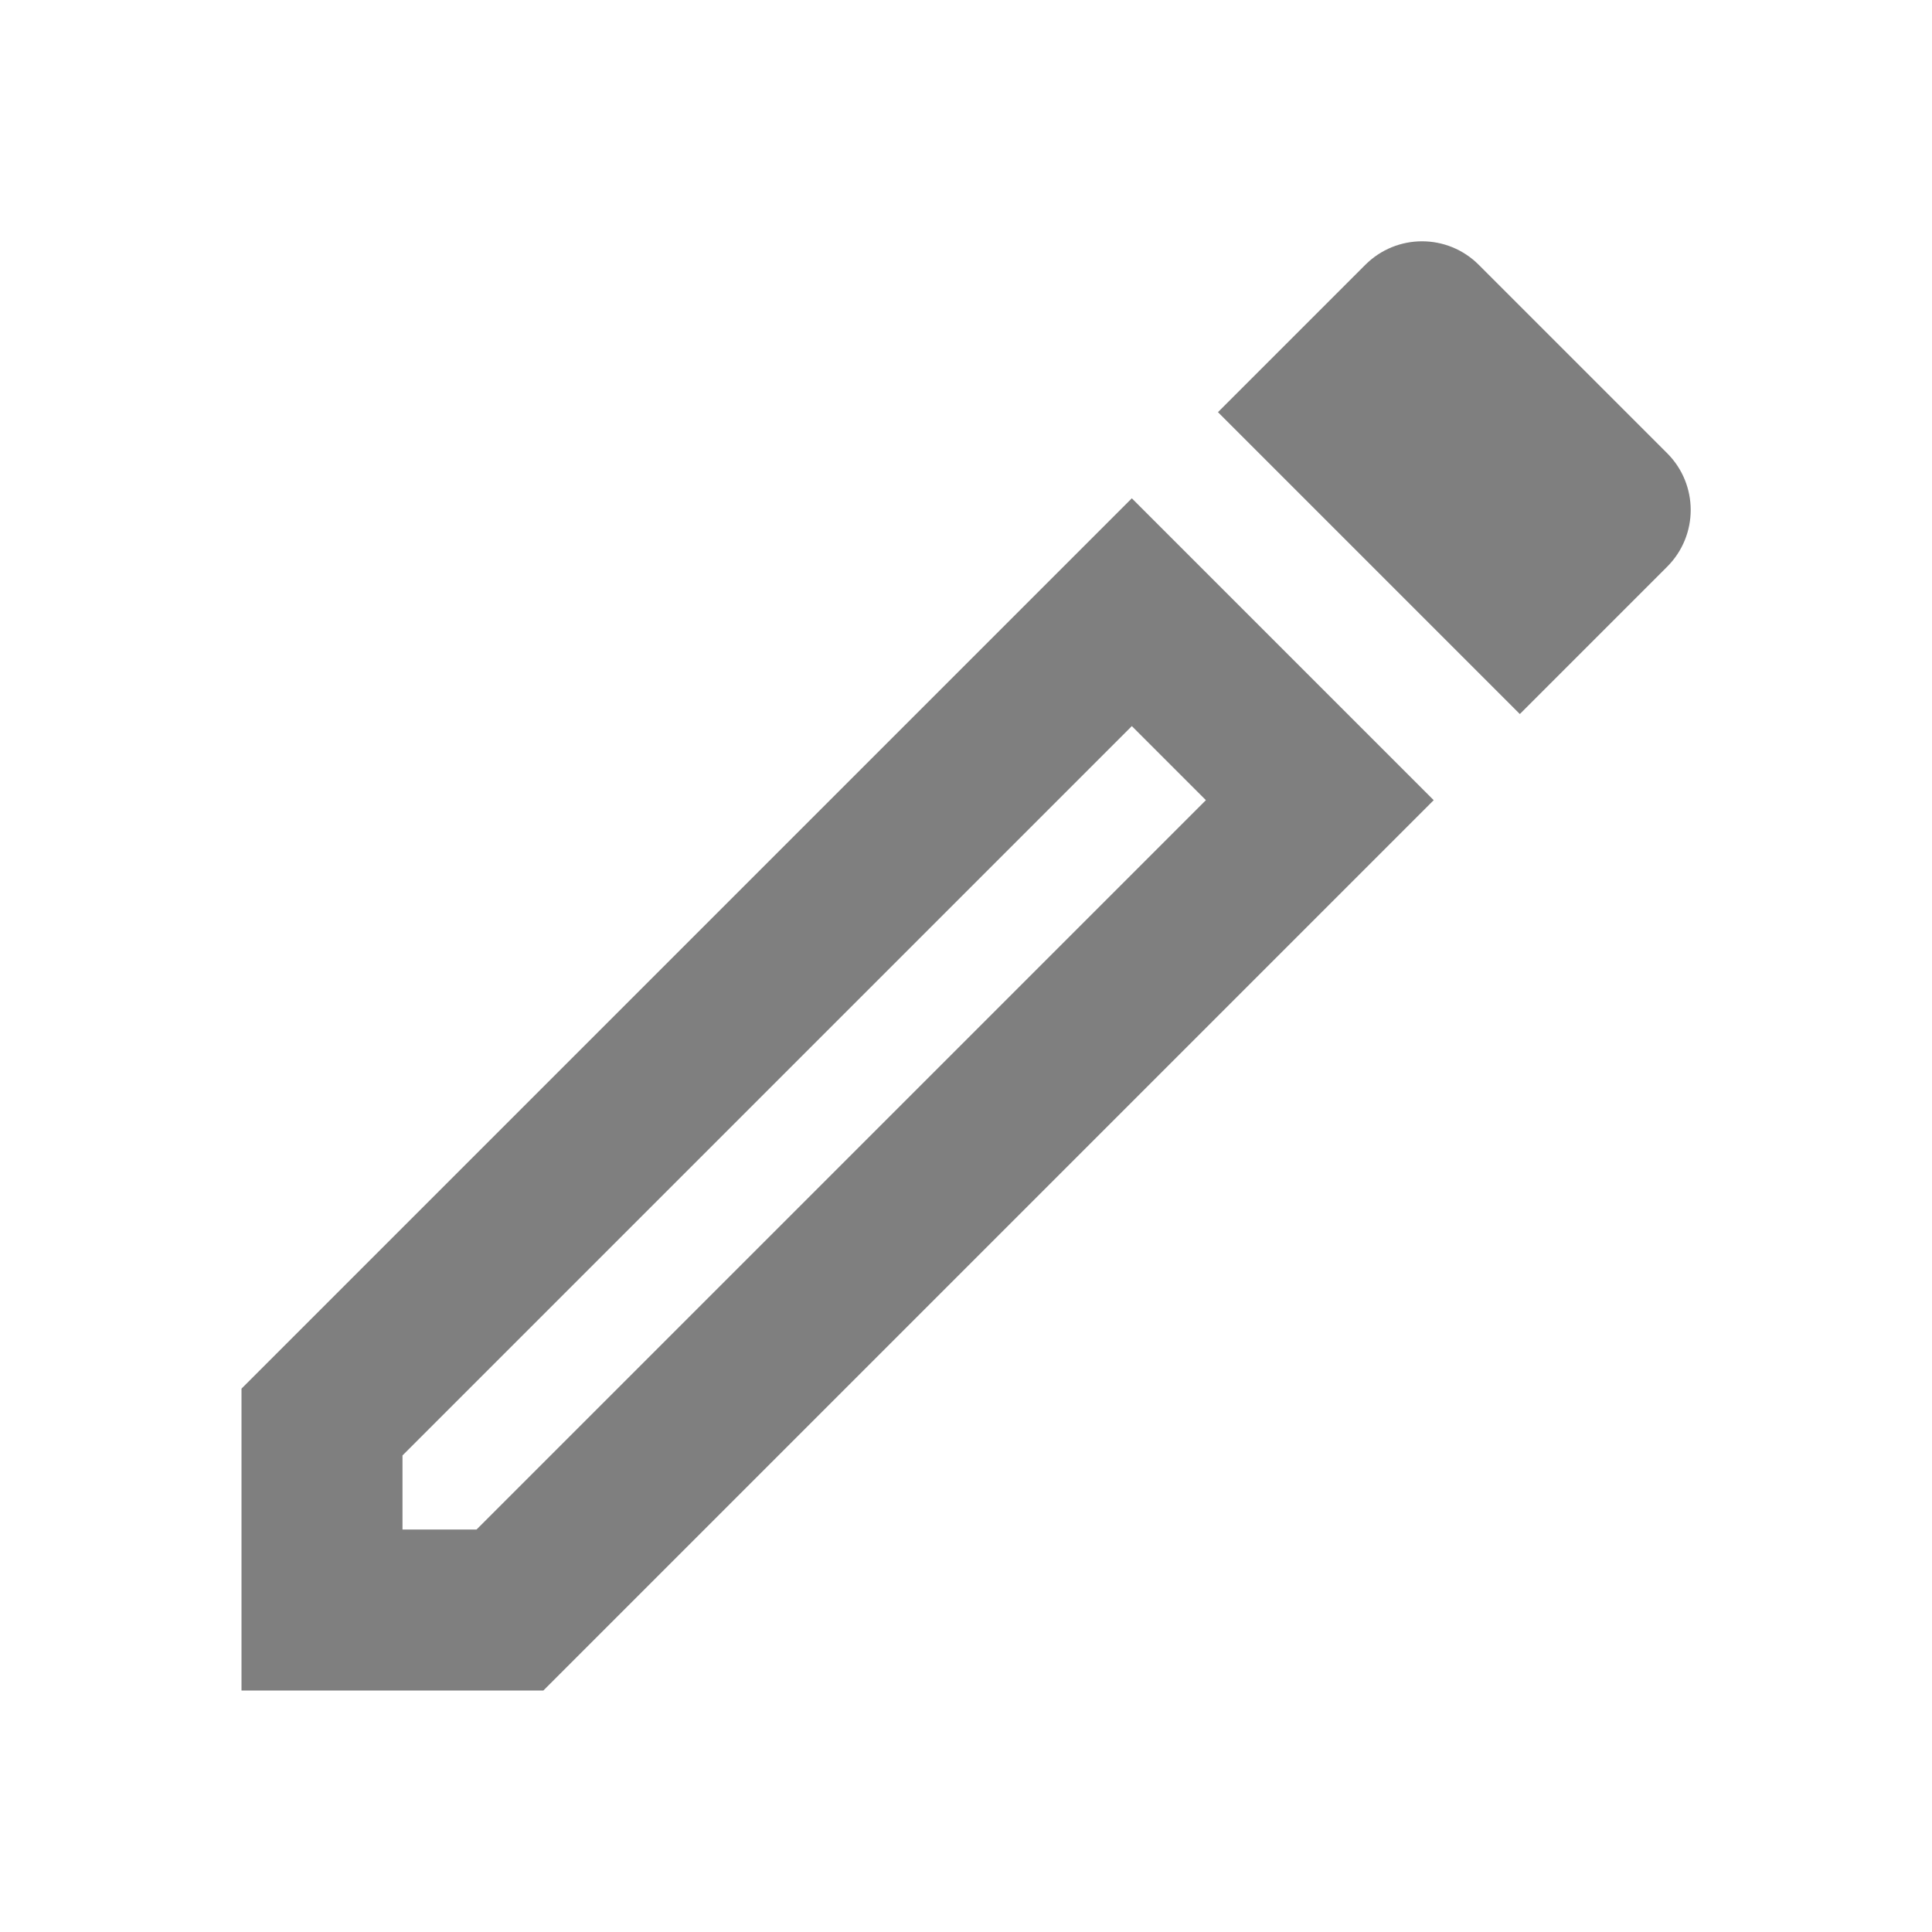
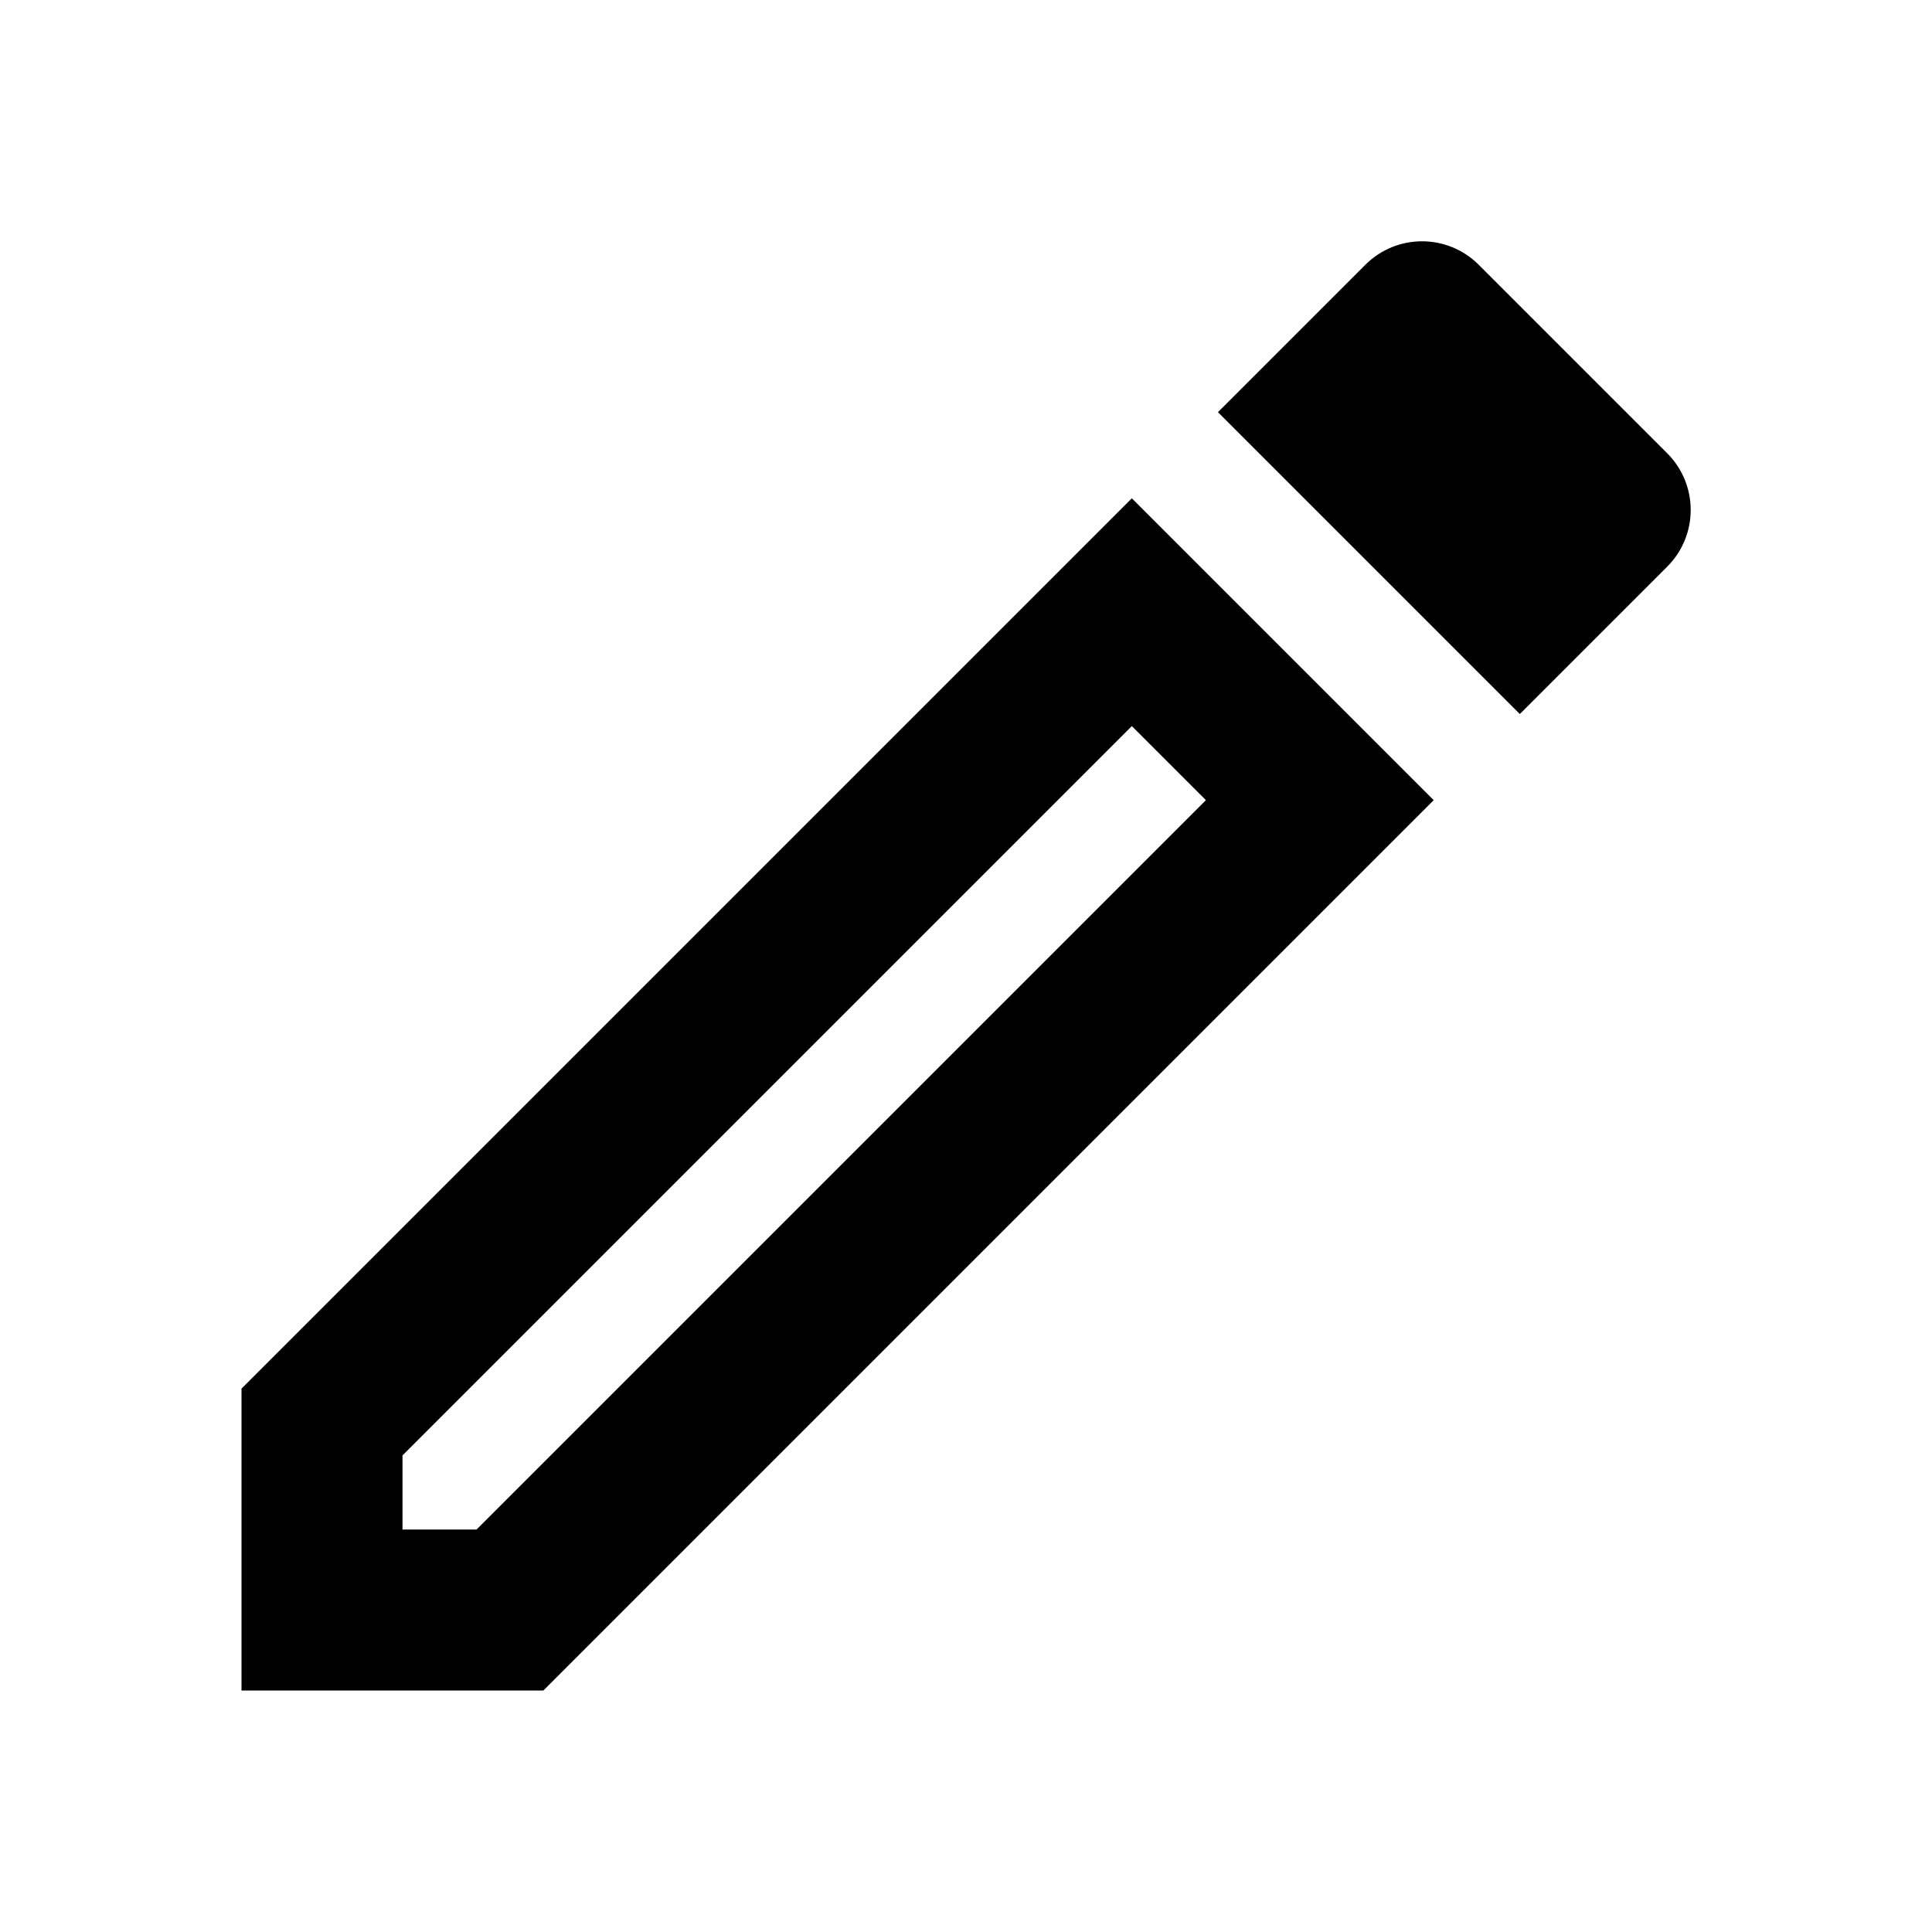
- <svg xmlns="http://www.w3.org/2000/svg" style="opacity: 0.5; --hover-opacity: 1.0;" enable-background="new 0 0 24 24" height="24px" viewBox="0 0 24 24" width="24px" fill="#000000">
+ <svg xmlns="http://www.w3.org/2000/svg" enable-background="new 0 0 24 24" height="24px" viewBox="0 0 24 24" width="24px" fill="#000000">
  <g>
    <rect fill="none" height="24" width="24" />
  </g>
  <g>
    <g>
      <g>
        <path d="M3,21l3.75,0L17.81,9.94l-3.75-3.75L3,17.25L3,21z M5,18.08l9.06-9.06l0.92,0.92L5.92,19L5,19L5,18.08z" />
      </g>
      <g>
        <path d="M18.37,3.29c-0.39-0.39-1.02-0.39-1.41,0l-1.83,1.83l3.75,3.75l1.83-1.83c0.39-0.39,0.39-1.02,0-1.41L18.37,3.29z" />
      </g>
    </g>
  </g>
</svg>
